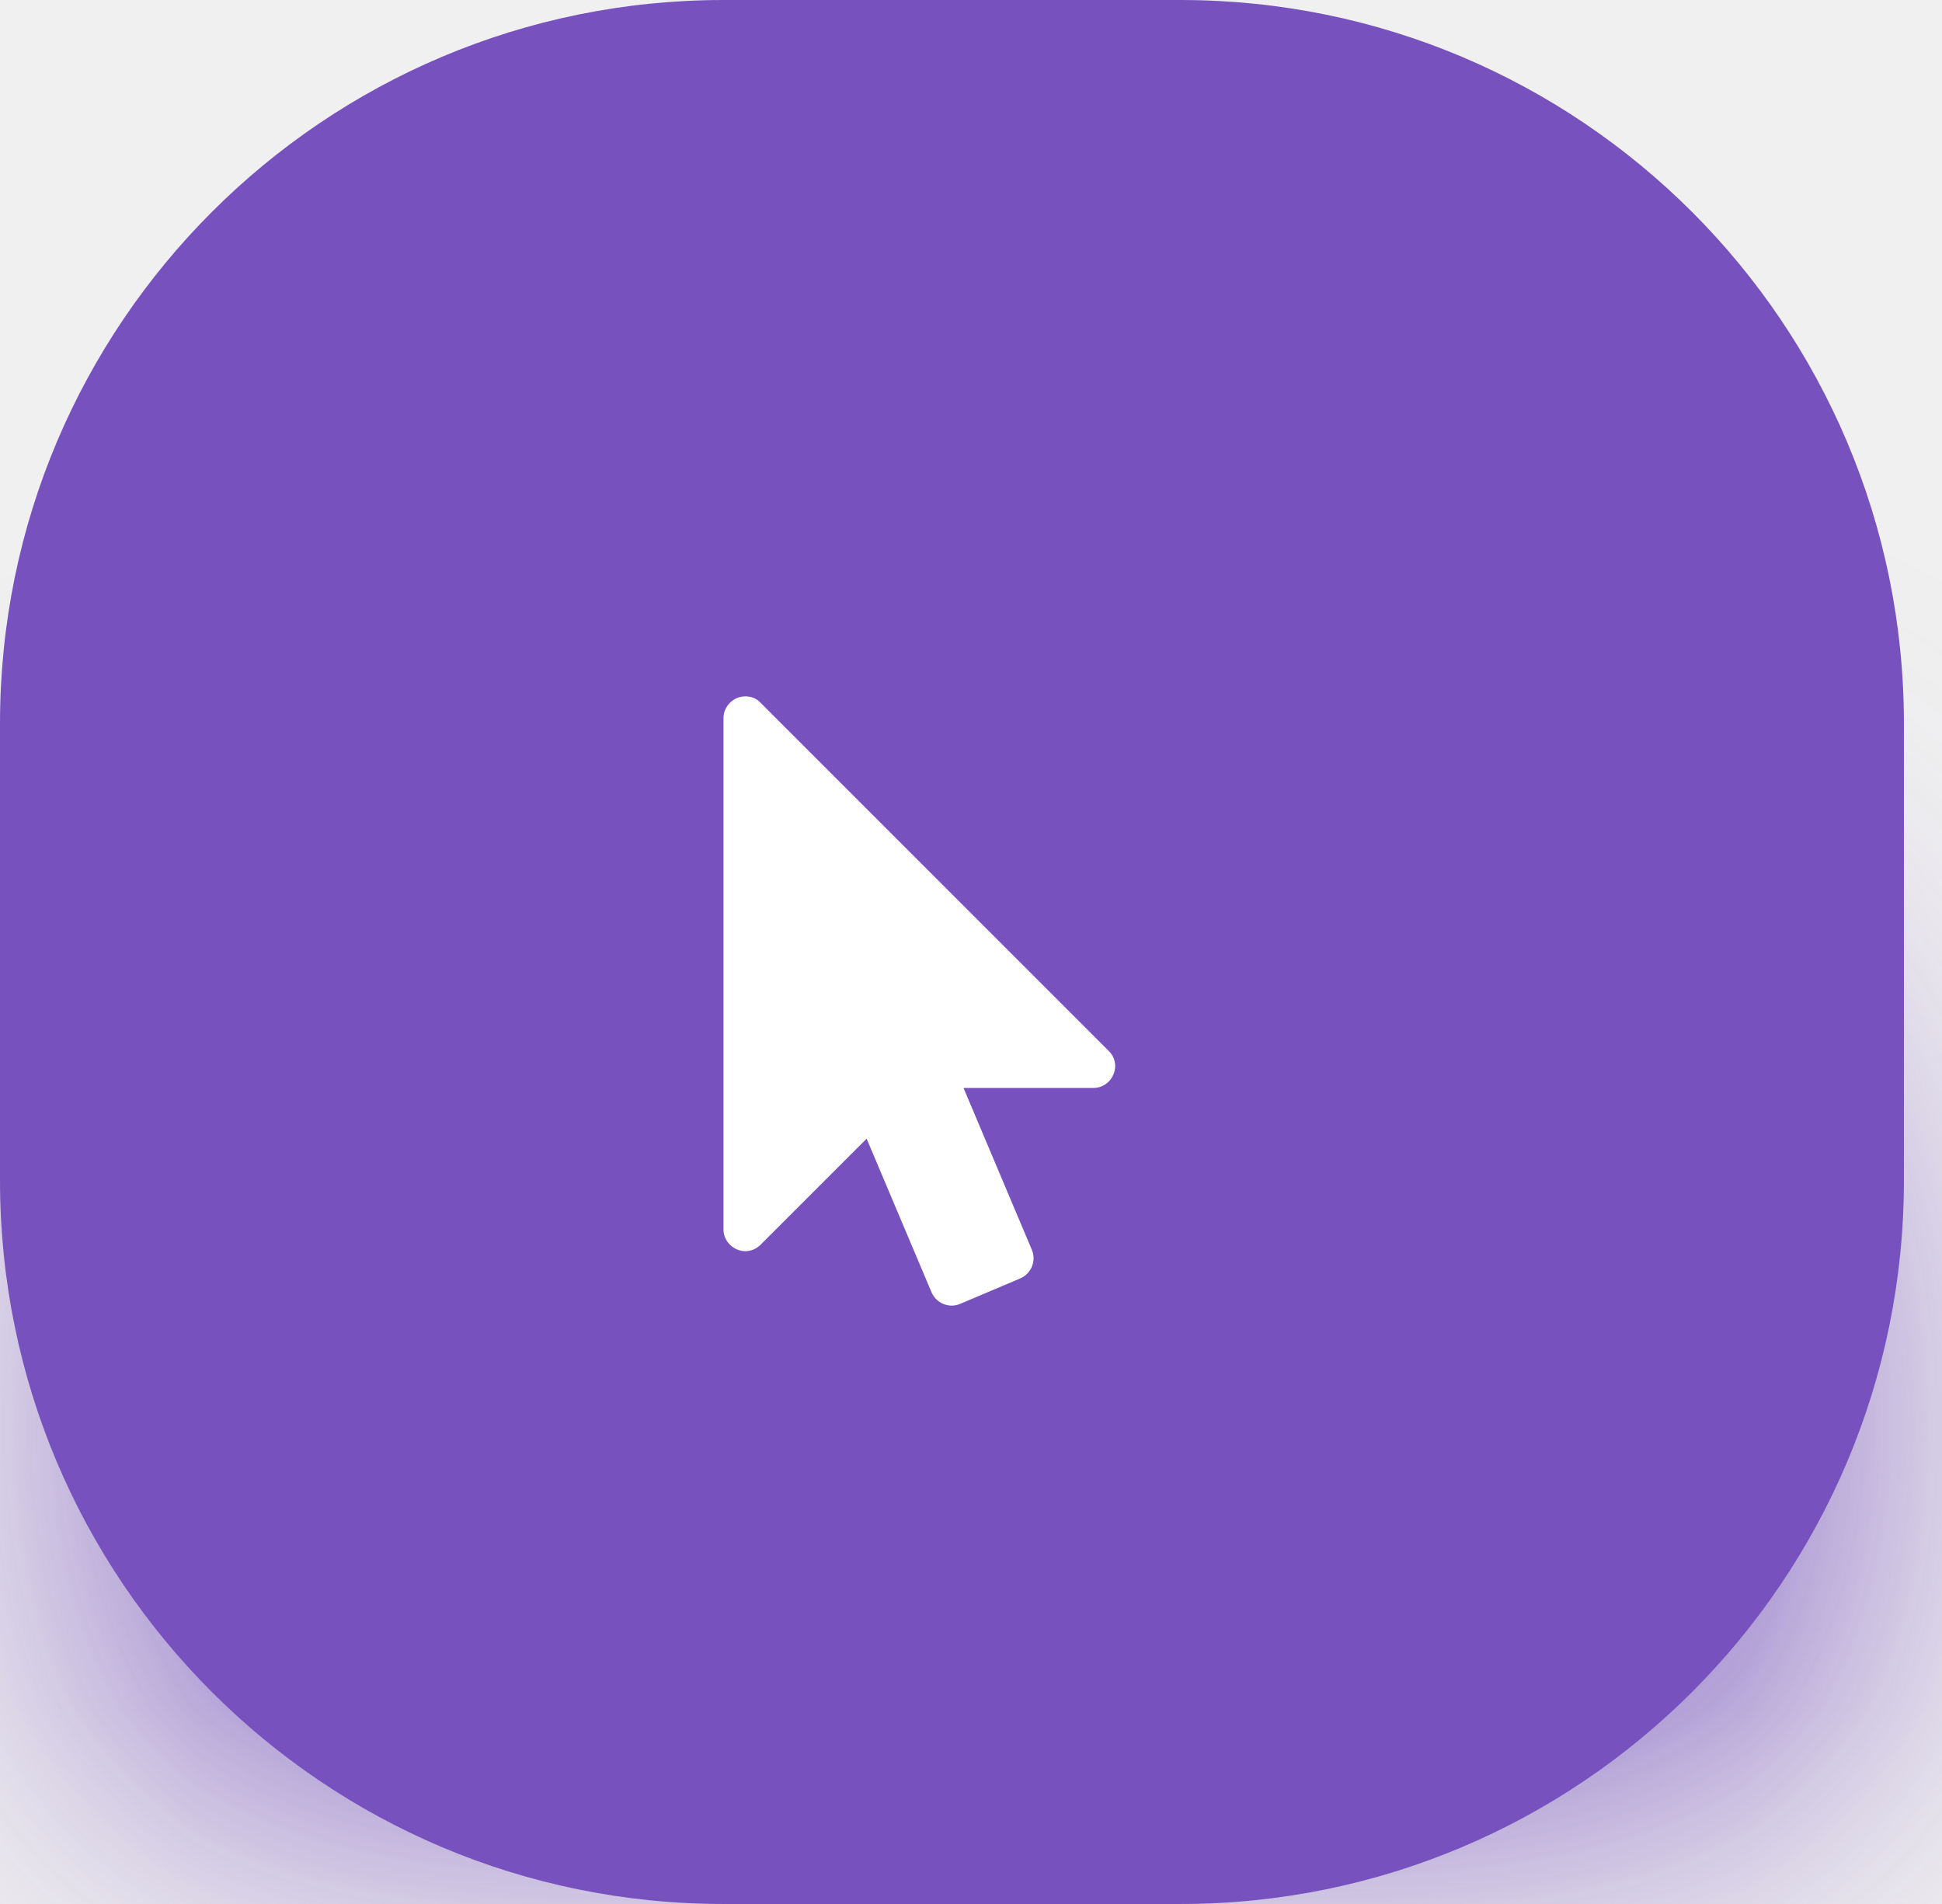
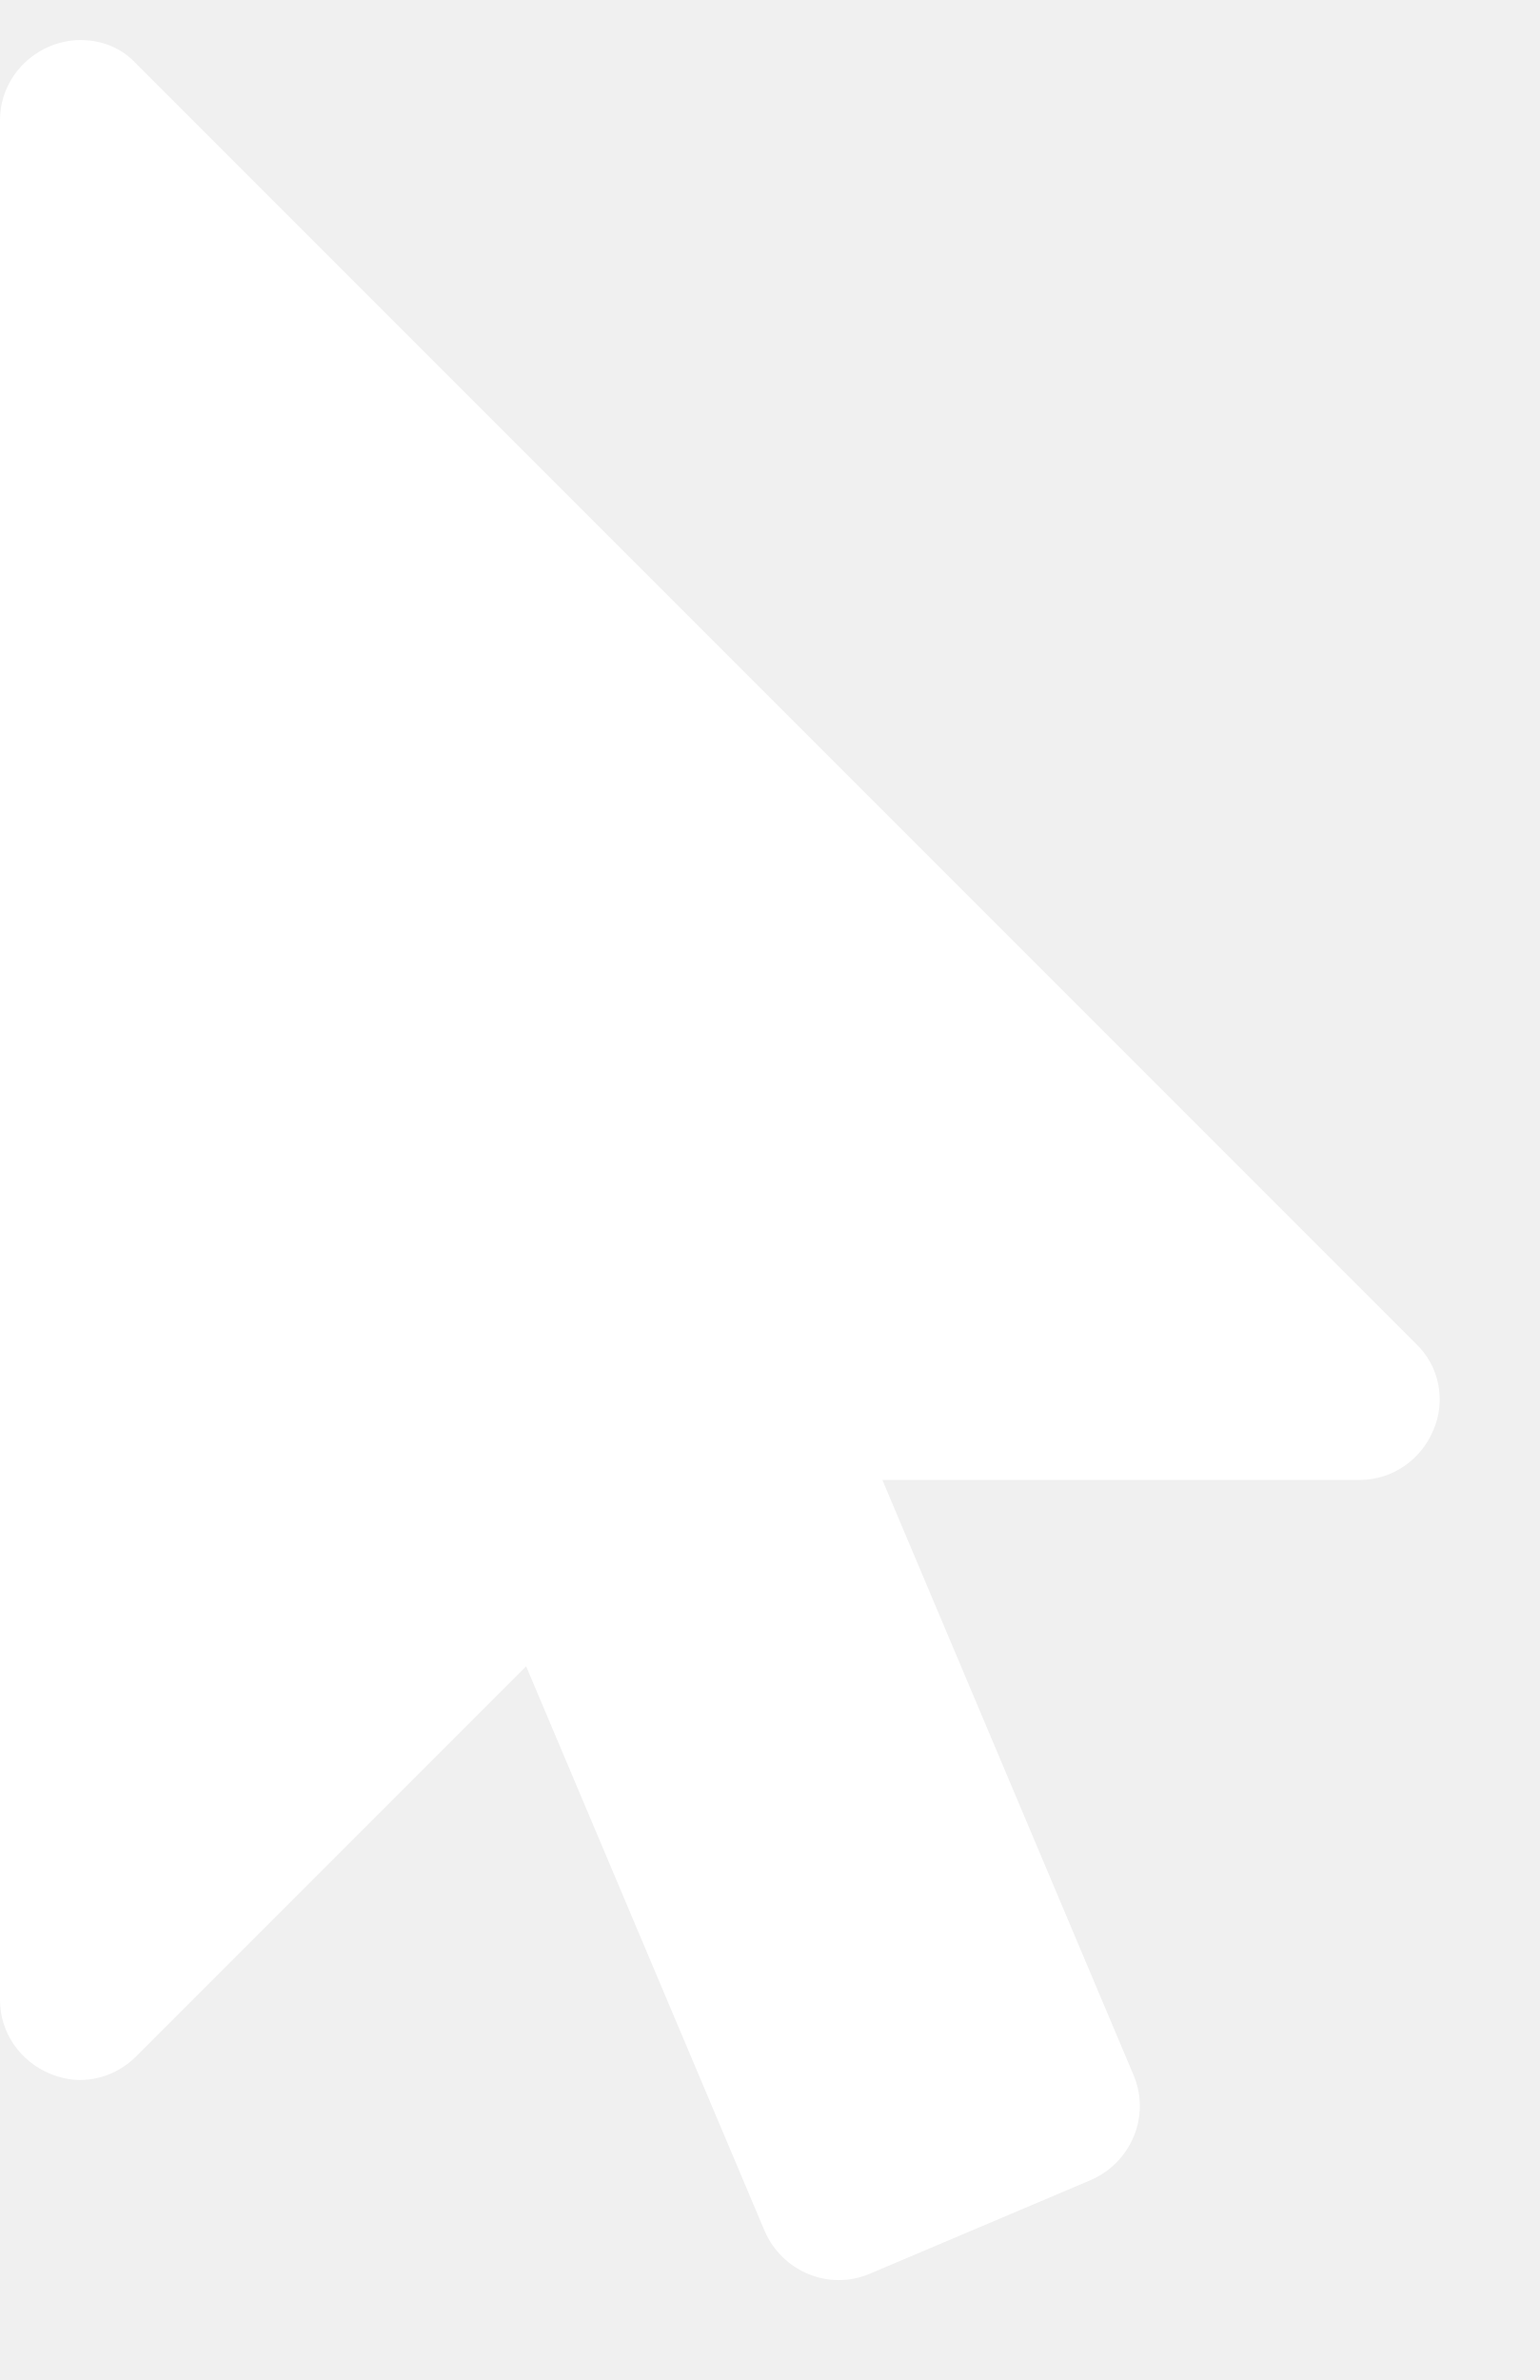
- <svg xmlns="http://www.w3.org/2000/svg" width="51" height="50" viewBox="0 0 51 50" fill="none">
-   <g clip-path="url(#clip0_0_541)">
-     <g opacity="0.848" filter="url(#filter0_f_0_541)">
-       <rect x="0.5" y="25" width="50" height="25" rx="12.5" fill="#7752BE" />
-     </g>
-     <rect width="50" height="50" rx="19" fill="#7752BE" />
-     <path d="M29.116 27.598L19.973 18.455C19.866 18.339 19.723 18.286 19.571 18.286C19.5 18.286 19.42 18.304 19.357 18.33C19.143 18.42 19 18.625 19 18.857V32.286C19 32.518 19.143 32.723 19.357 32.812C19.42 32.839 19.5 32.857 19.571 32.857C19.723 32.857 19.866 32.795 19.973 32.688L22.759 29.902L24.464 33.938C24.589 34.223 24.92 34.366 25.214 34.241L26.795 33.571C27.08 33.446 27.223 33.116 27.098 32.821L25.304 28.571H28.714C28.946 28.571 29.152 28.429 29.241 28.214C29.33 28.009 29.286 27.759 29.116 27.598Z" fill="white" />
-   </g>
-   <defs>
-     <filter id="filter0_f_0_541" x="-26.683" y="-2.183" width="104.366" height="79.366" filterUnits="userSpaceOnUse" color-interpolation-filters="sRGB">
-       <feFlood flood-opacity="0" result="BackgroundImageFix" />
-       <feBlend mode="normal" in="SourceGraphic" in2="BackgroundImageFix" result="shape" />
-       <feGaussianBlur stdDeviation="13.591" result="effect1_foregroundBlur_0_541" />
-     </filter>
-     <clipPath id="clip0_0_541">
-       <rect width="51" height="50" fill="white" />
-     </clipPath>
-   </defs>
+ <svg xmlns="http://www.w3.org/2000/svg" width="11" height="17" viewBox="0 0 11 17" fill="none">
+   <path d="M10.116 9.598L0.973 0.455C0.866 0.339 0.723 0.286 0.571 0.286C0.5 0.286 0.42 0.304 0.357 0.33C0.143 0.42 0 0.625 0 0.857V14.286C0 14.518 0.143 14.723 0.357 14.812C0.42 14.839 0.5 14.857 0.571 14.857C0.723 14.857 0.866 14.795 0.973 14.688L3.759 11.902L5.464 15.938C5.589 16.223 5.92 16.366 6.214 16.241L7.795 15.571C8.08 15.446 8.223 15.116 8.098 14.821L6.304 10.571H9.714C9.946 10.571 10.152 10.429 10.241 10.214C10.33 10.009 10.286 9.759 10.116 9.598Z" fill="white" />
</svg>
